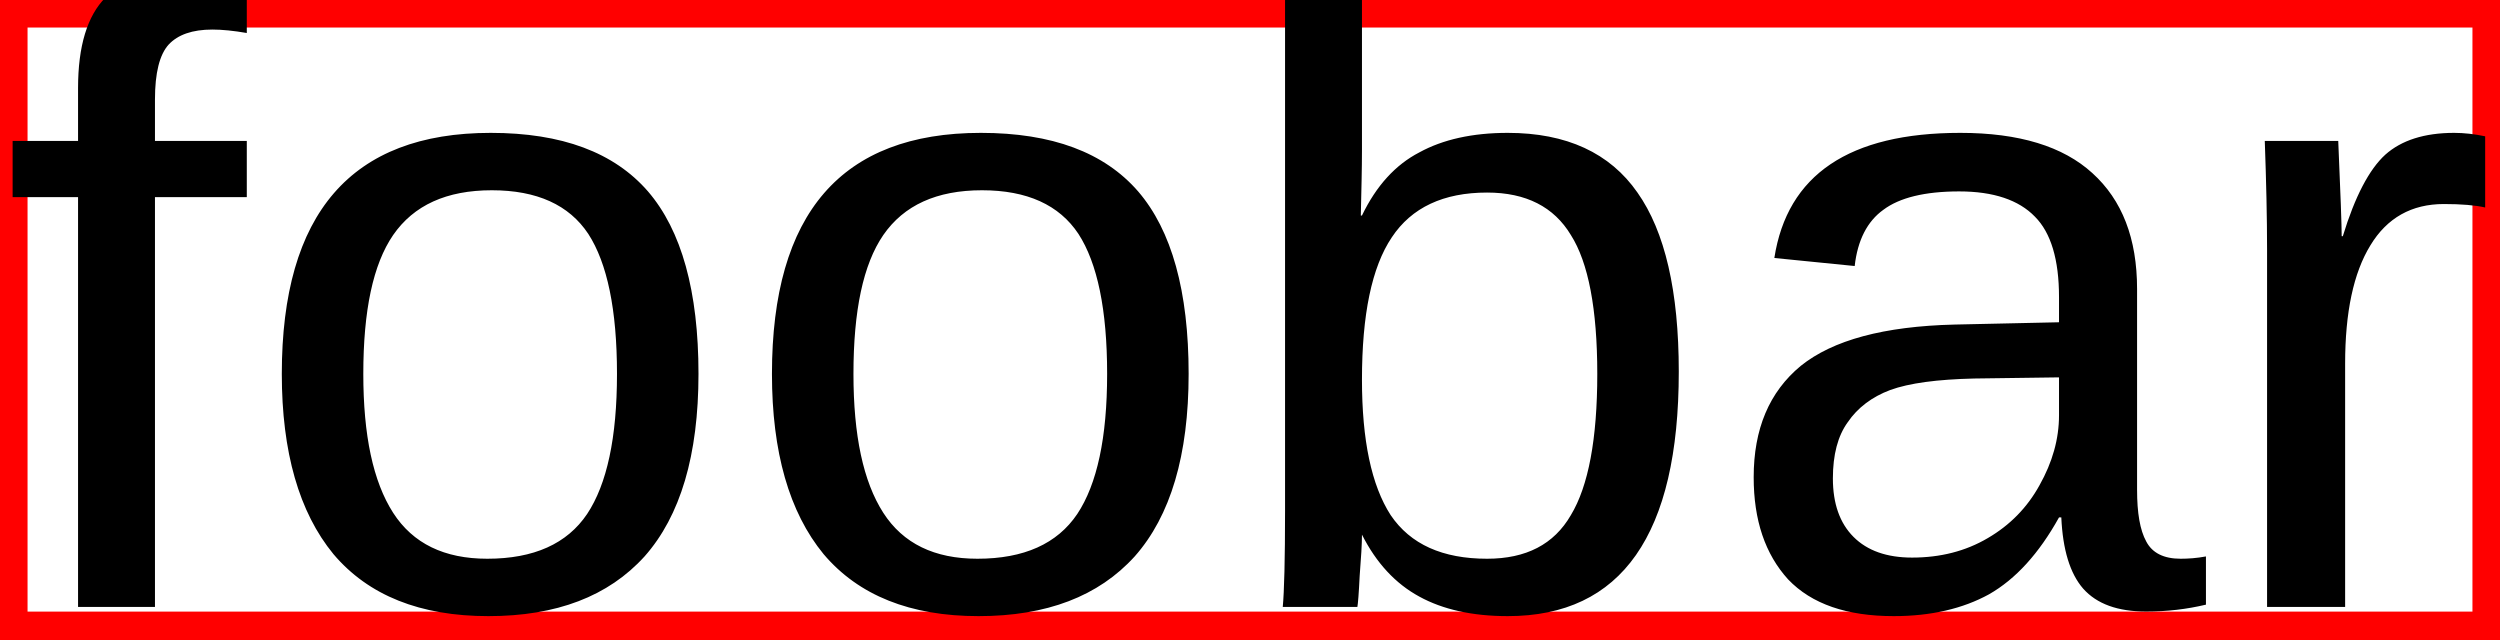
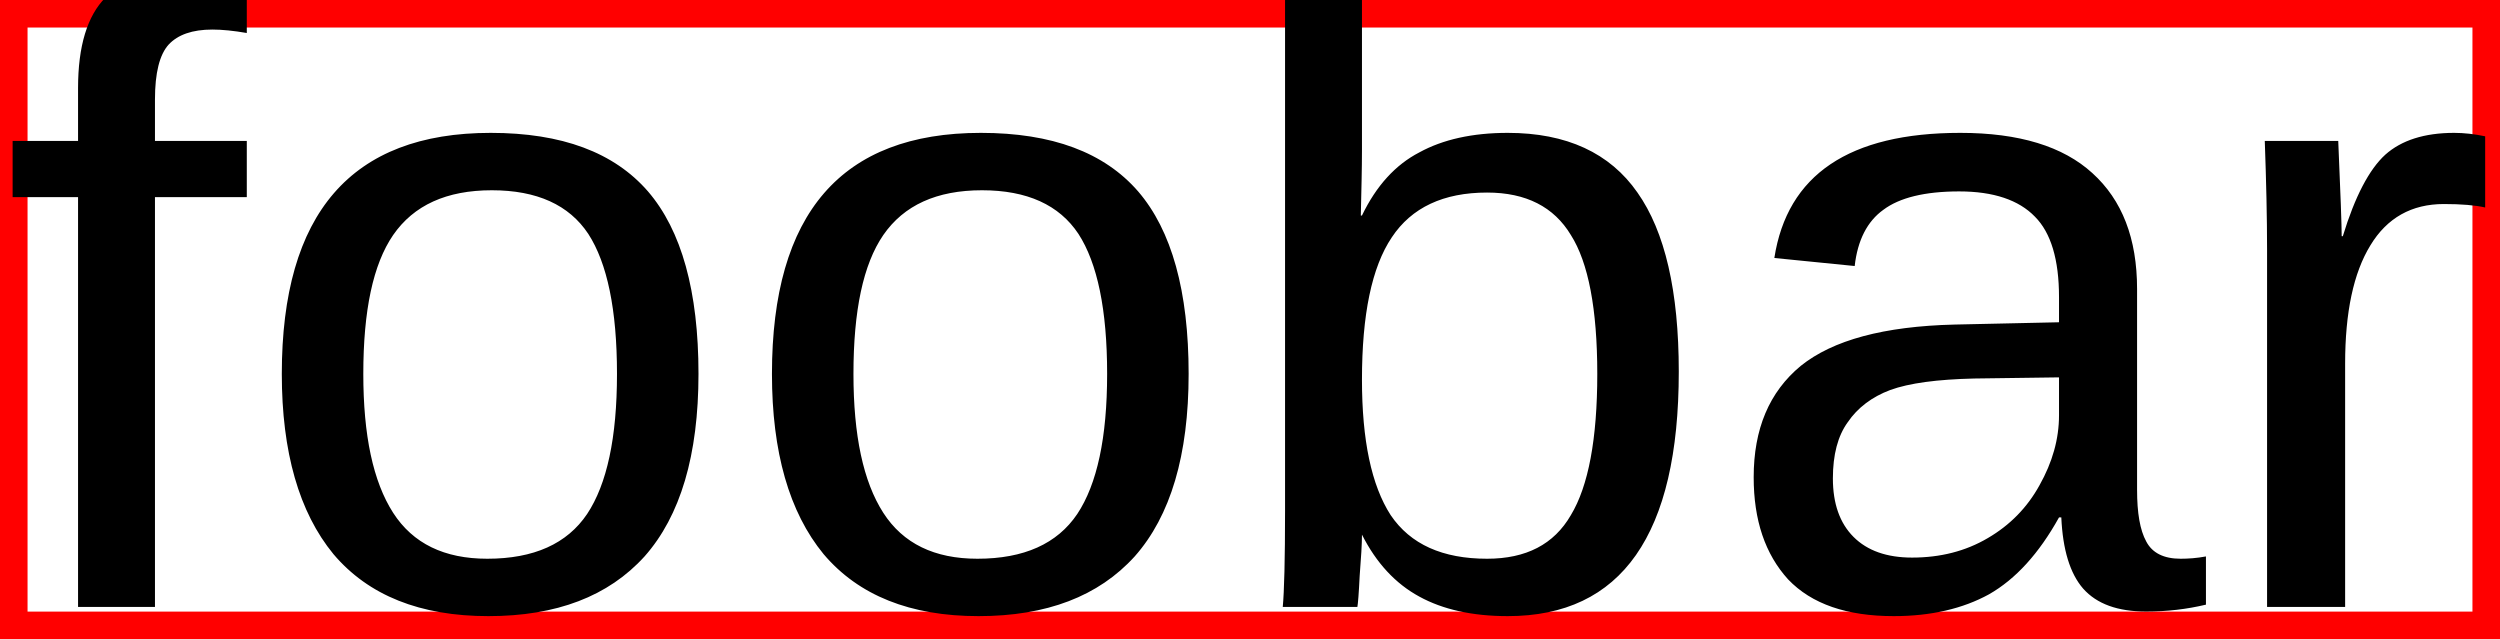
- <svg xmlns="http://www.w3.org/2000/svg" viewBox="0 0 34.03 8.70">
+ <svg xmlns="http://www.w3.org/2000/svg" class="svglite" width="34.03pt" height="8.70pt" viewBox="0 0 34.03 8.70">
  <defs>
    <style type="text/css">
-     line, polyline, polygon, path, rect, circle {
+     .svglite line, .svglite polyline, .svglite polygon, .svglite path, .svglite rect, .svglite circle {
      fill: none;
      stroke: #000000;
      stroke-linecap: round;
      stroke-linejoin: round;
      stroke-miterlimit: 10.00;
    }
  </style>
  </defs>
  <rect width="100%" height="100%" style="stroke: none; fill: #FFFFFF;" />
-   <rect x="0.00" y="0" width="34.03" height="8.70" style="stroke-width: 0.75; stroke: #FF0000; fill: #FFFFFF;" />
-   <text x="0.00" y="8.26" style="font-size: 12.00px; font-family: Liberation Sans;" textLength="34.03px" lengthAdjust="spacingAndGlyphs">foobar</text>
+   <defs>
+     <clipPath id="cpMC4wMHwzNC4wM3wwLjAwfDguNzA=">
+       <rect x="0.00" y="0.00" width="34.03" height="8.70" />
+     </clipPath>
+   </defs>
+   <g clip-path="url(#cpMC4wMHwzNC4wM3wwLjAwfDguNzA=)">
+     <rect x="0.00" y="0.00" width="34.03" height="8.70" style="stroke-width: 0.75; stroke: #FF0000; fill: #FFFFFF;" />
+     <text x="0.00" y="8.26" style="font-size: 12.00px; font-family: Liberation Sans;" textLength="34.03px" lengthAdjust="spacingAndGlyphs">foobar</text>
+   </g>
</svg>
